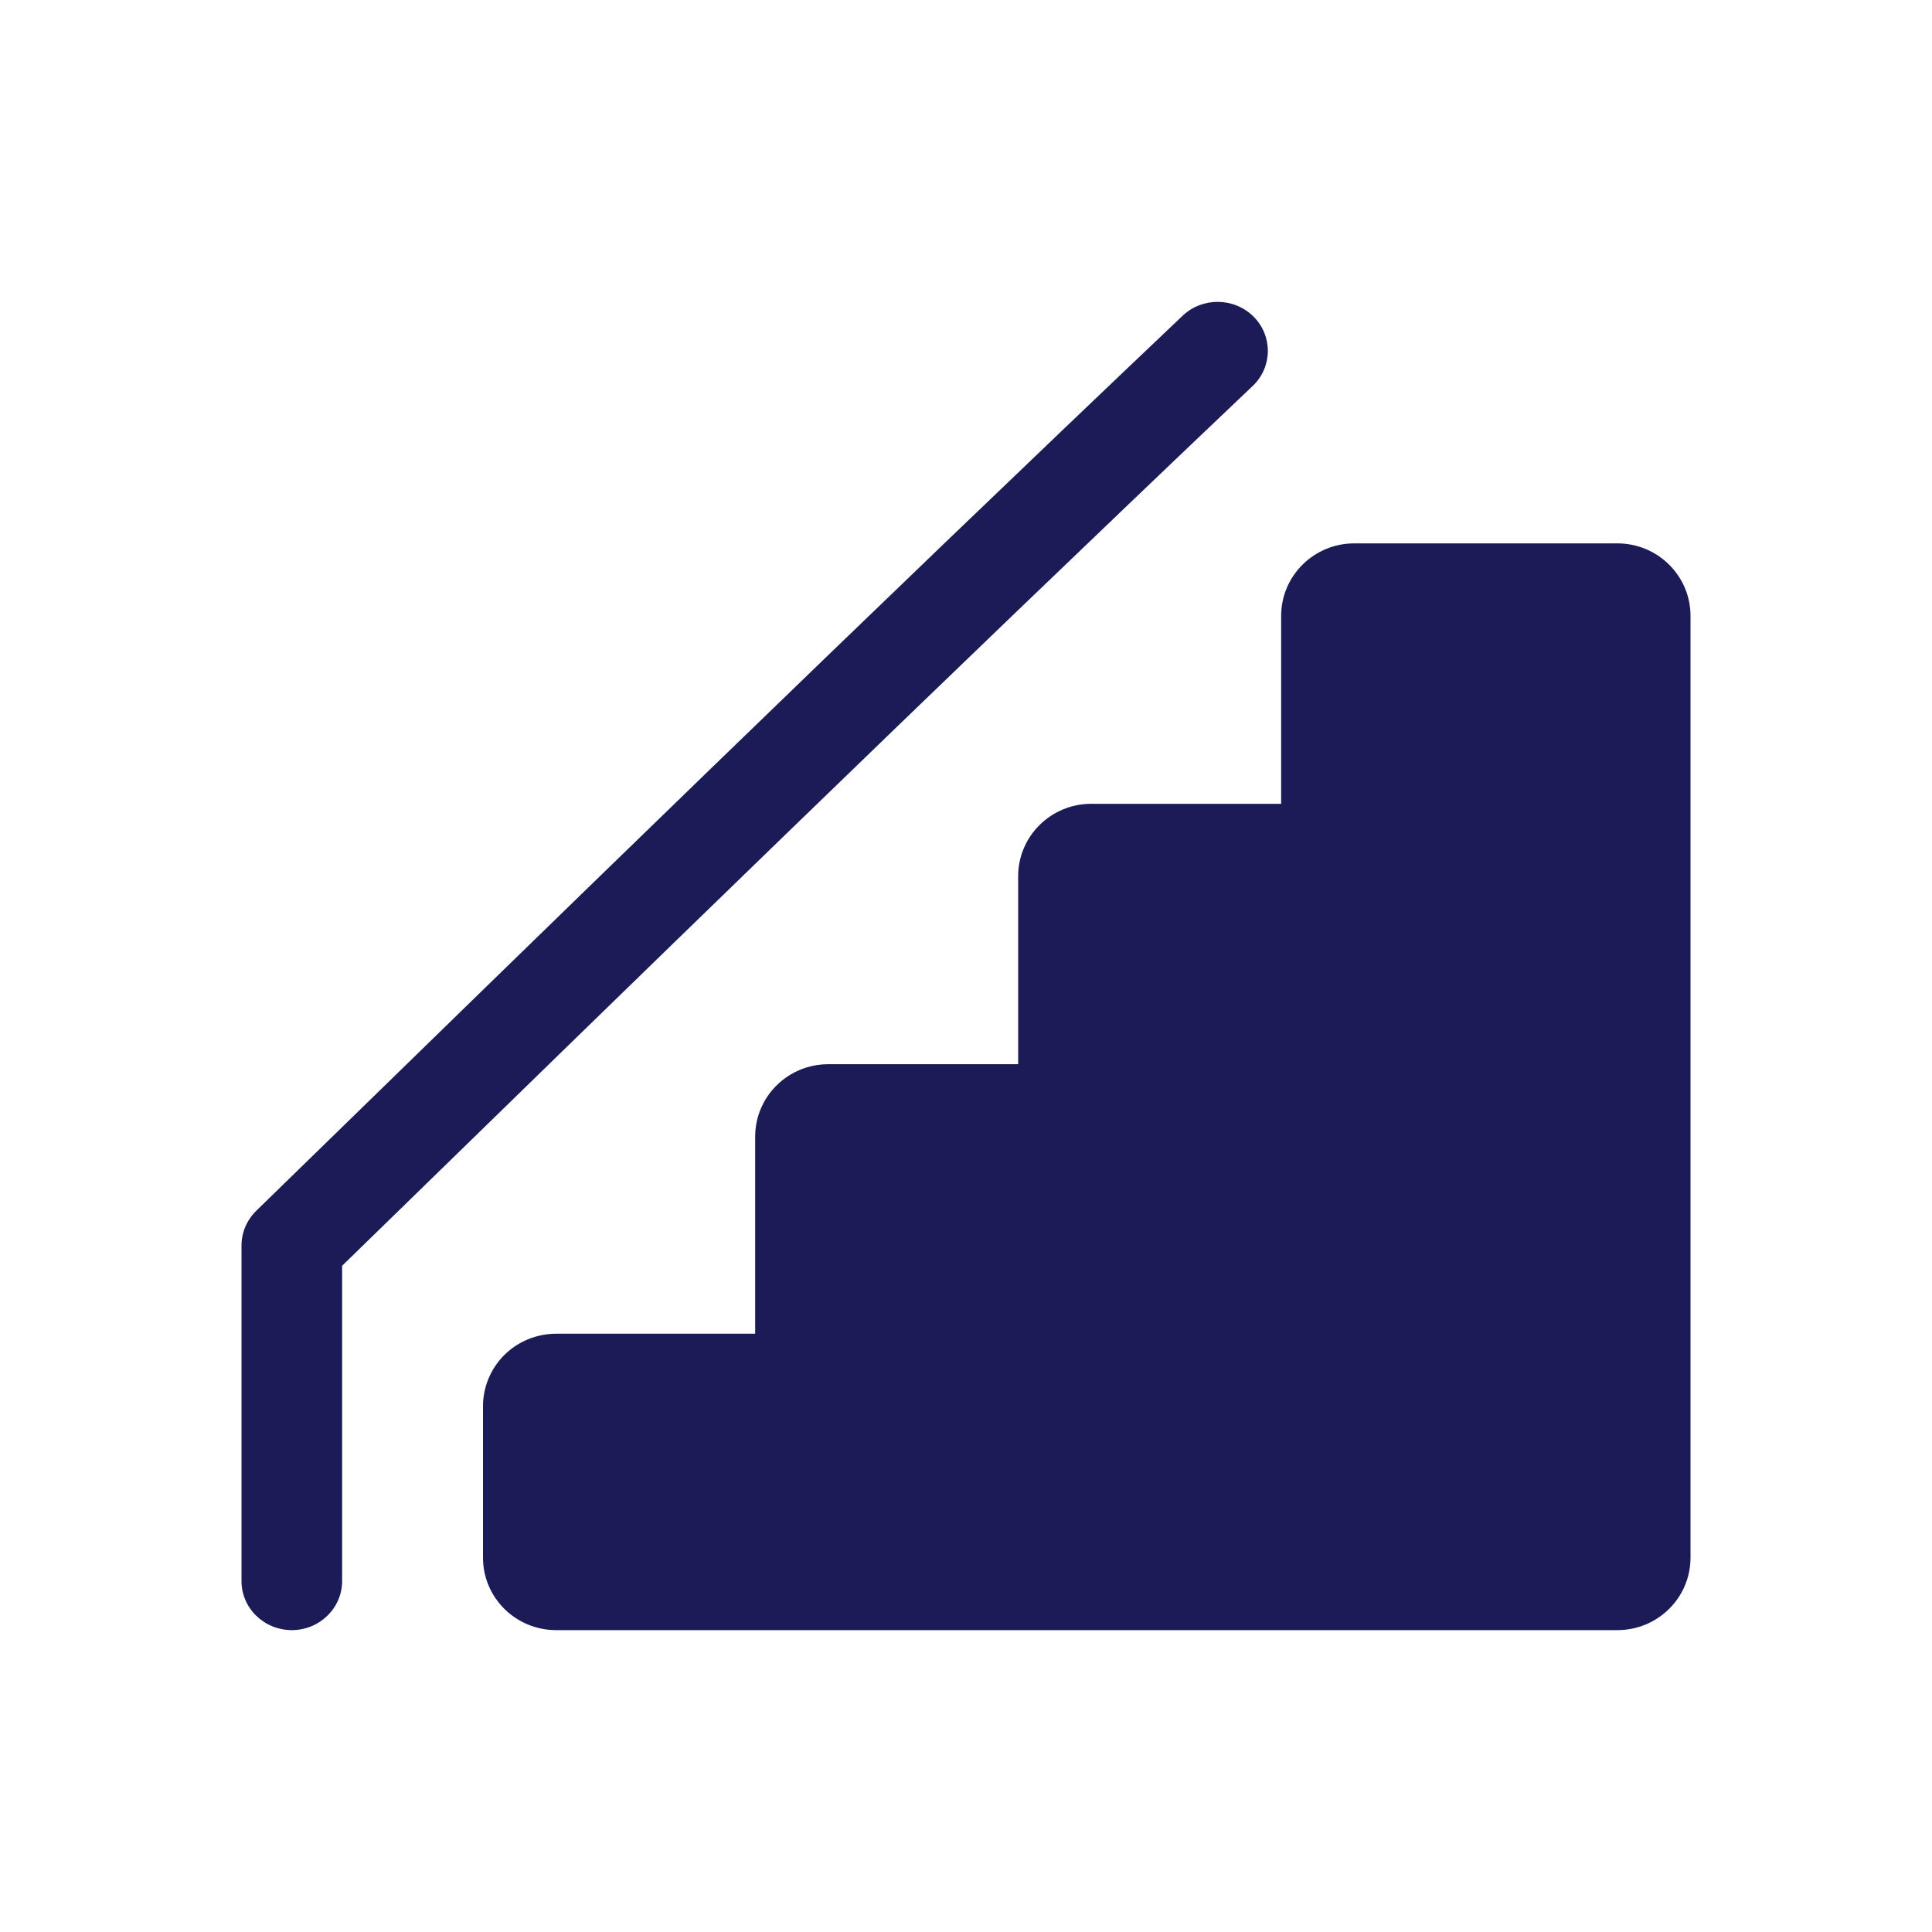
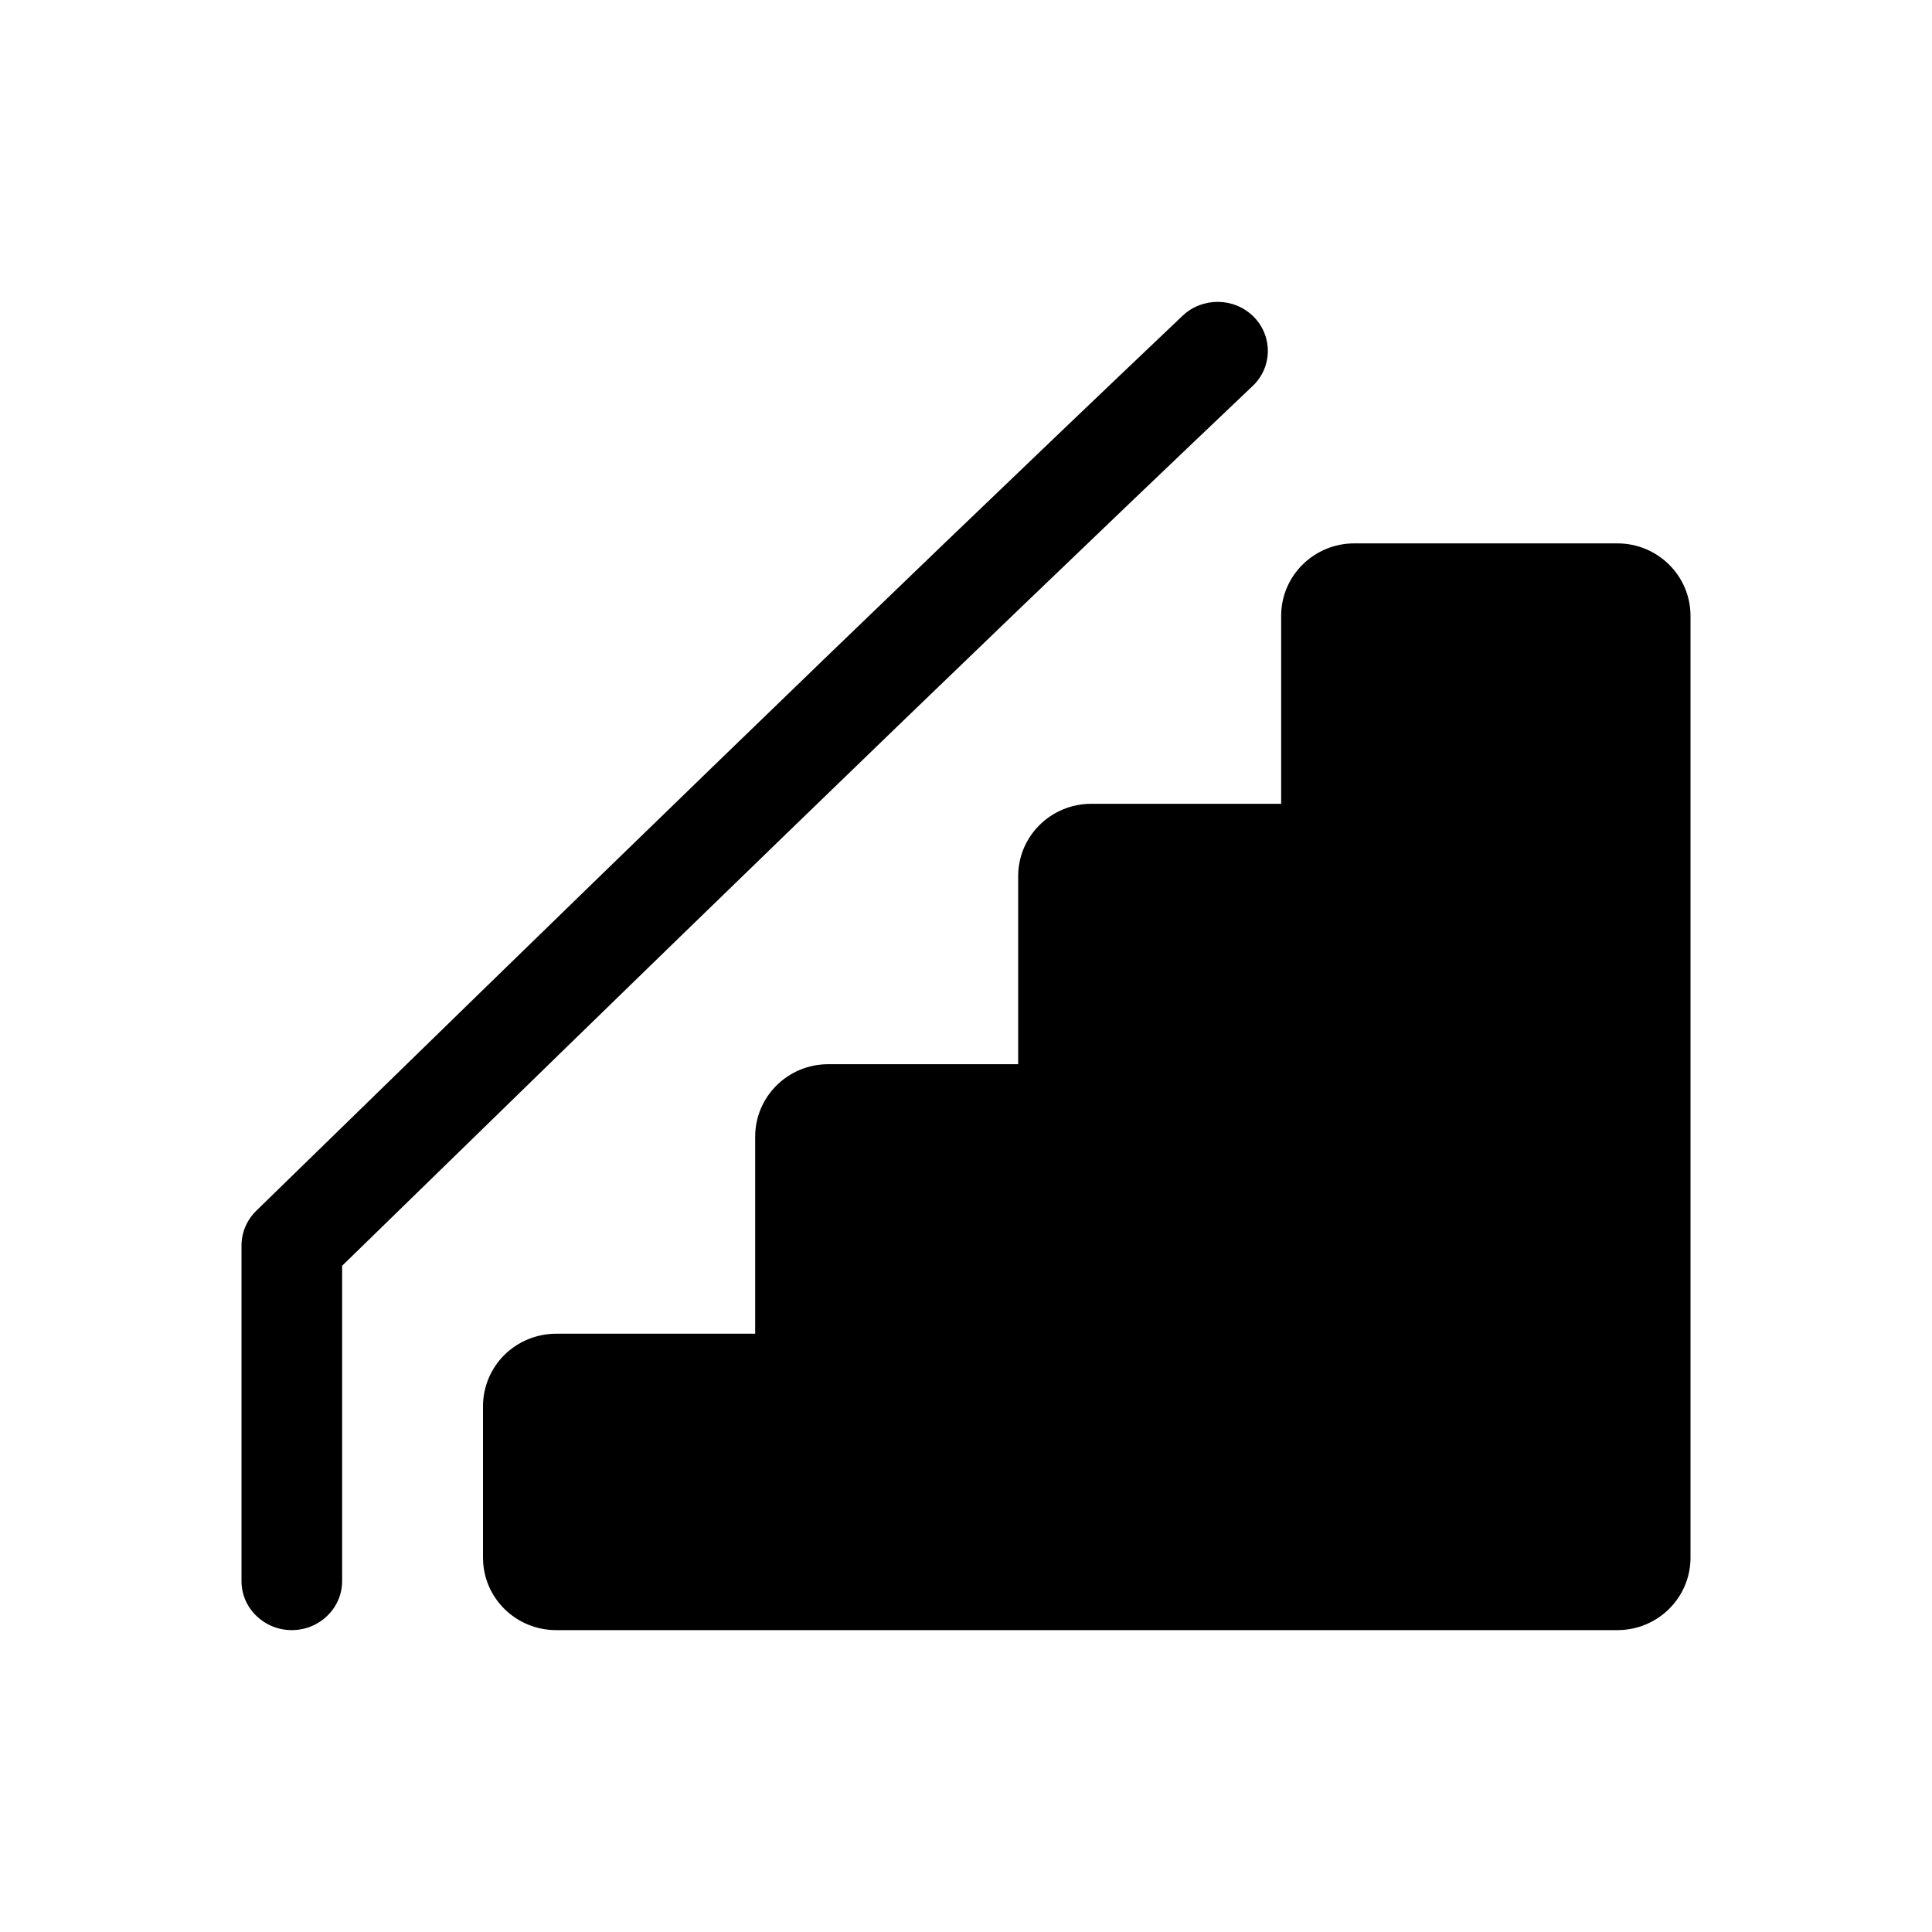
- <svg xmlns="http://www.w3.org/2000/svg" id="stairs" width="24" height="24" viewBox="0 0 24 24" fill="none">
-   <path d="M20.091 6.75H16.824C16.322 6.75 15.915 7.153 15.915 7.65V9.985H13.557C13.055 9.985 12.648 10.387 12.648 10.885V13.22H10.289C9.787 13.22 9.381 13.623 9.381 14.12V16.568H6.909C6.668 16.568 6.436 16.663 6.266 16.831C6.096 17 6 17.23 6 17.468L6 19.35C6 19.848 6.407 20.25 6.909 20.25H20.091C20.593 20.25 21 19.848 21 19.35V7.65C21 7.153 20.593 6.75 20.091 6.75Z" fill="#1B1C57" />
-   <path d="M15.573 3.934C15.332 3.693 14.937 3.688 14.69 3.923C10.682 7.729 6.87 11.447 3.183 15.041C3.066 15.156 3 15.311 3 15.472V19.641C3 19.977 3.28 20.25 3.625 20.25C3.969 20.25 4.25 19.977 4.25 19.641V15.724C7.877 12.188 11.626 8.534 15.561 4.795C15.808 4.561 15.813 4.175 15.573 3.934Z" fill="#1B1C57" />
+ <svg xmlns="http://www.w3.org/2000/svg" id="stairs" width="24" height="24" viewBox="0 0 24 24">
+   <path d="M20.091 6.75H16.824C16.322 6.75 15.915 7.153 15.915 7.65V9.985H13.557C13.055 9.985 12.648 10.387 12.648 10.885V13.22H10.289C9.787 13.22 9.381 13.623 9.381 14.12V16.568H6.909C6.668 16.568 6.436 16.663 6.266 16.831C6.096 17 6 17.23 6 17.468L6 19.35C6 19.848 6.407 20.25 6.909 20.25H20.091C20.593 20.25 21 19.848 21 19.35V7.65C21 7.153 20.593 6.75 20.091 6.75Z" />
+   <path d="M15.573 3.934C15.332 3.693 14.937 3.688 14.69 3.923C10.682 7.729 6.87 11.447 3.183 15.041C3.066 15.156 3 15.311 3 15.472V19.641C3 19.977 3.28 20.25 3.625 20.25C3.969 20.25 4.25 19.977 4.25 19.641V15.724C7.877 12.188 11.626 8.534 15.561 4.795C15.808 4.561 15.813 4.175 15.573 3.934Z" />
</svg>
